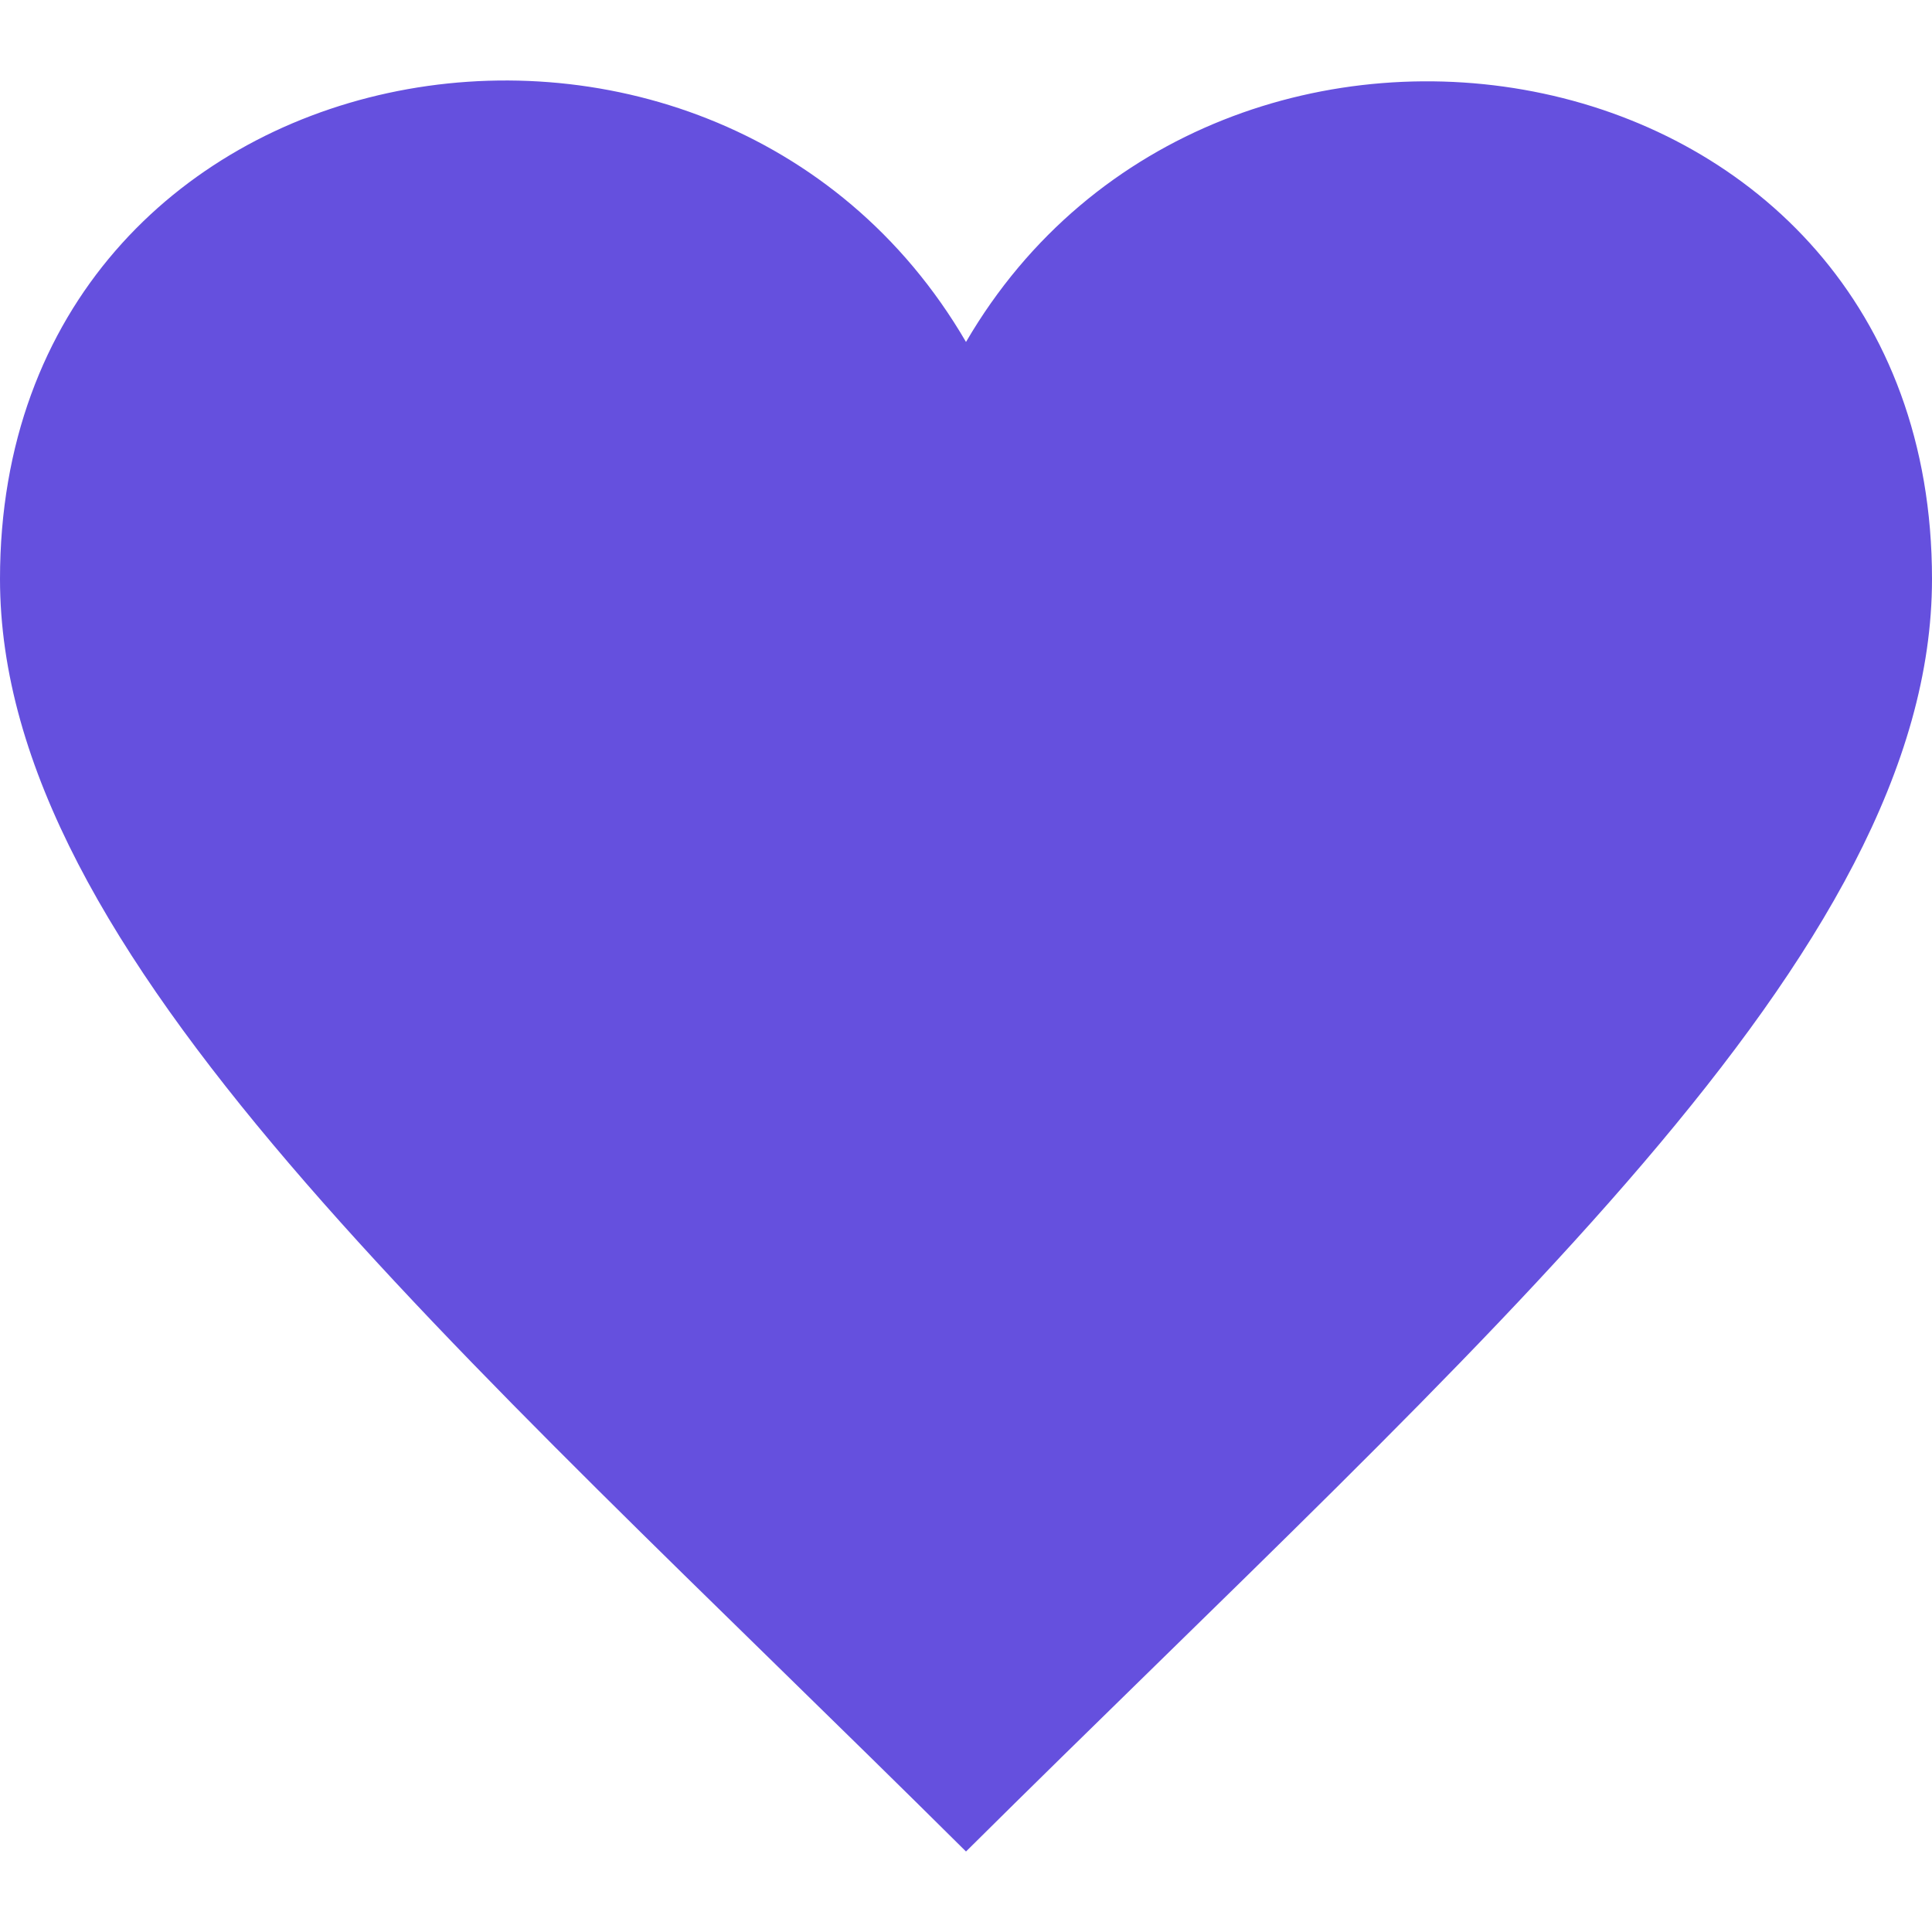
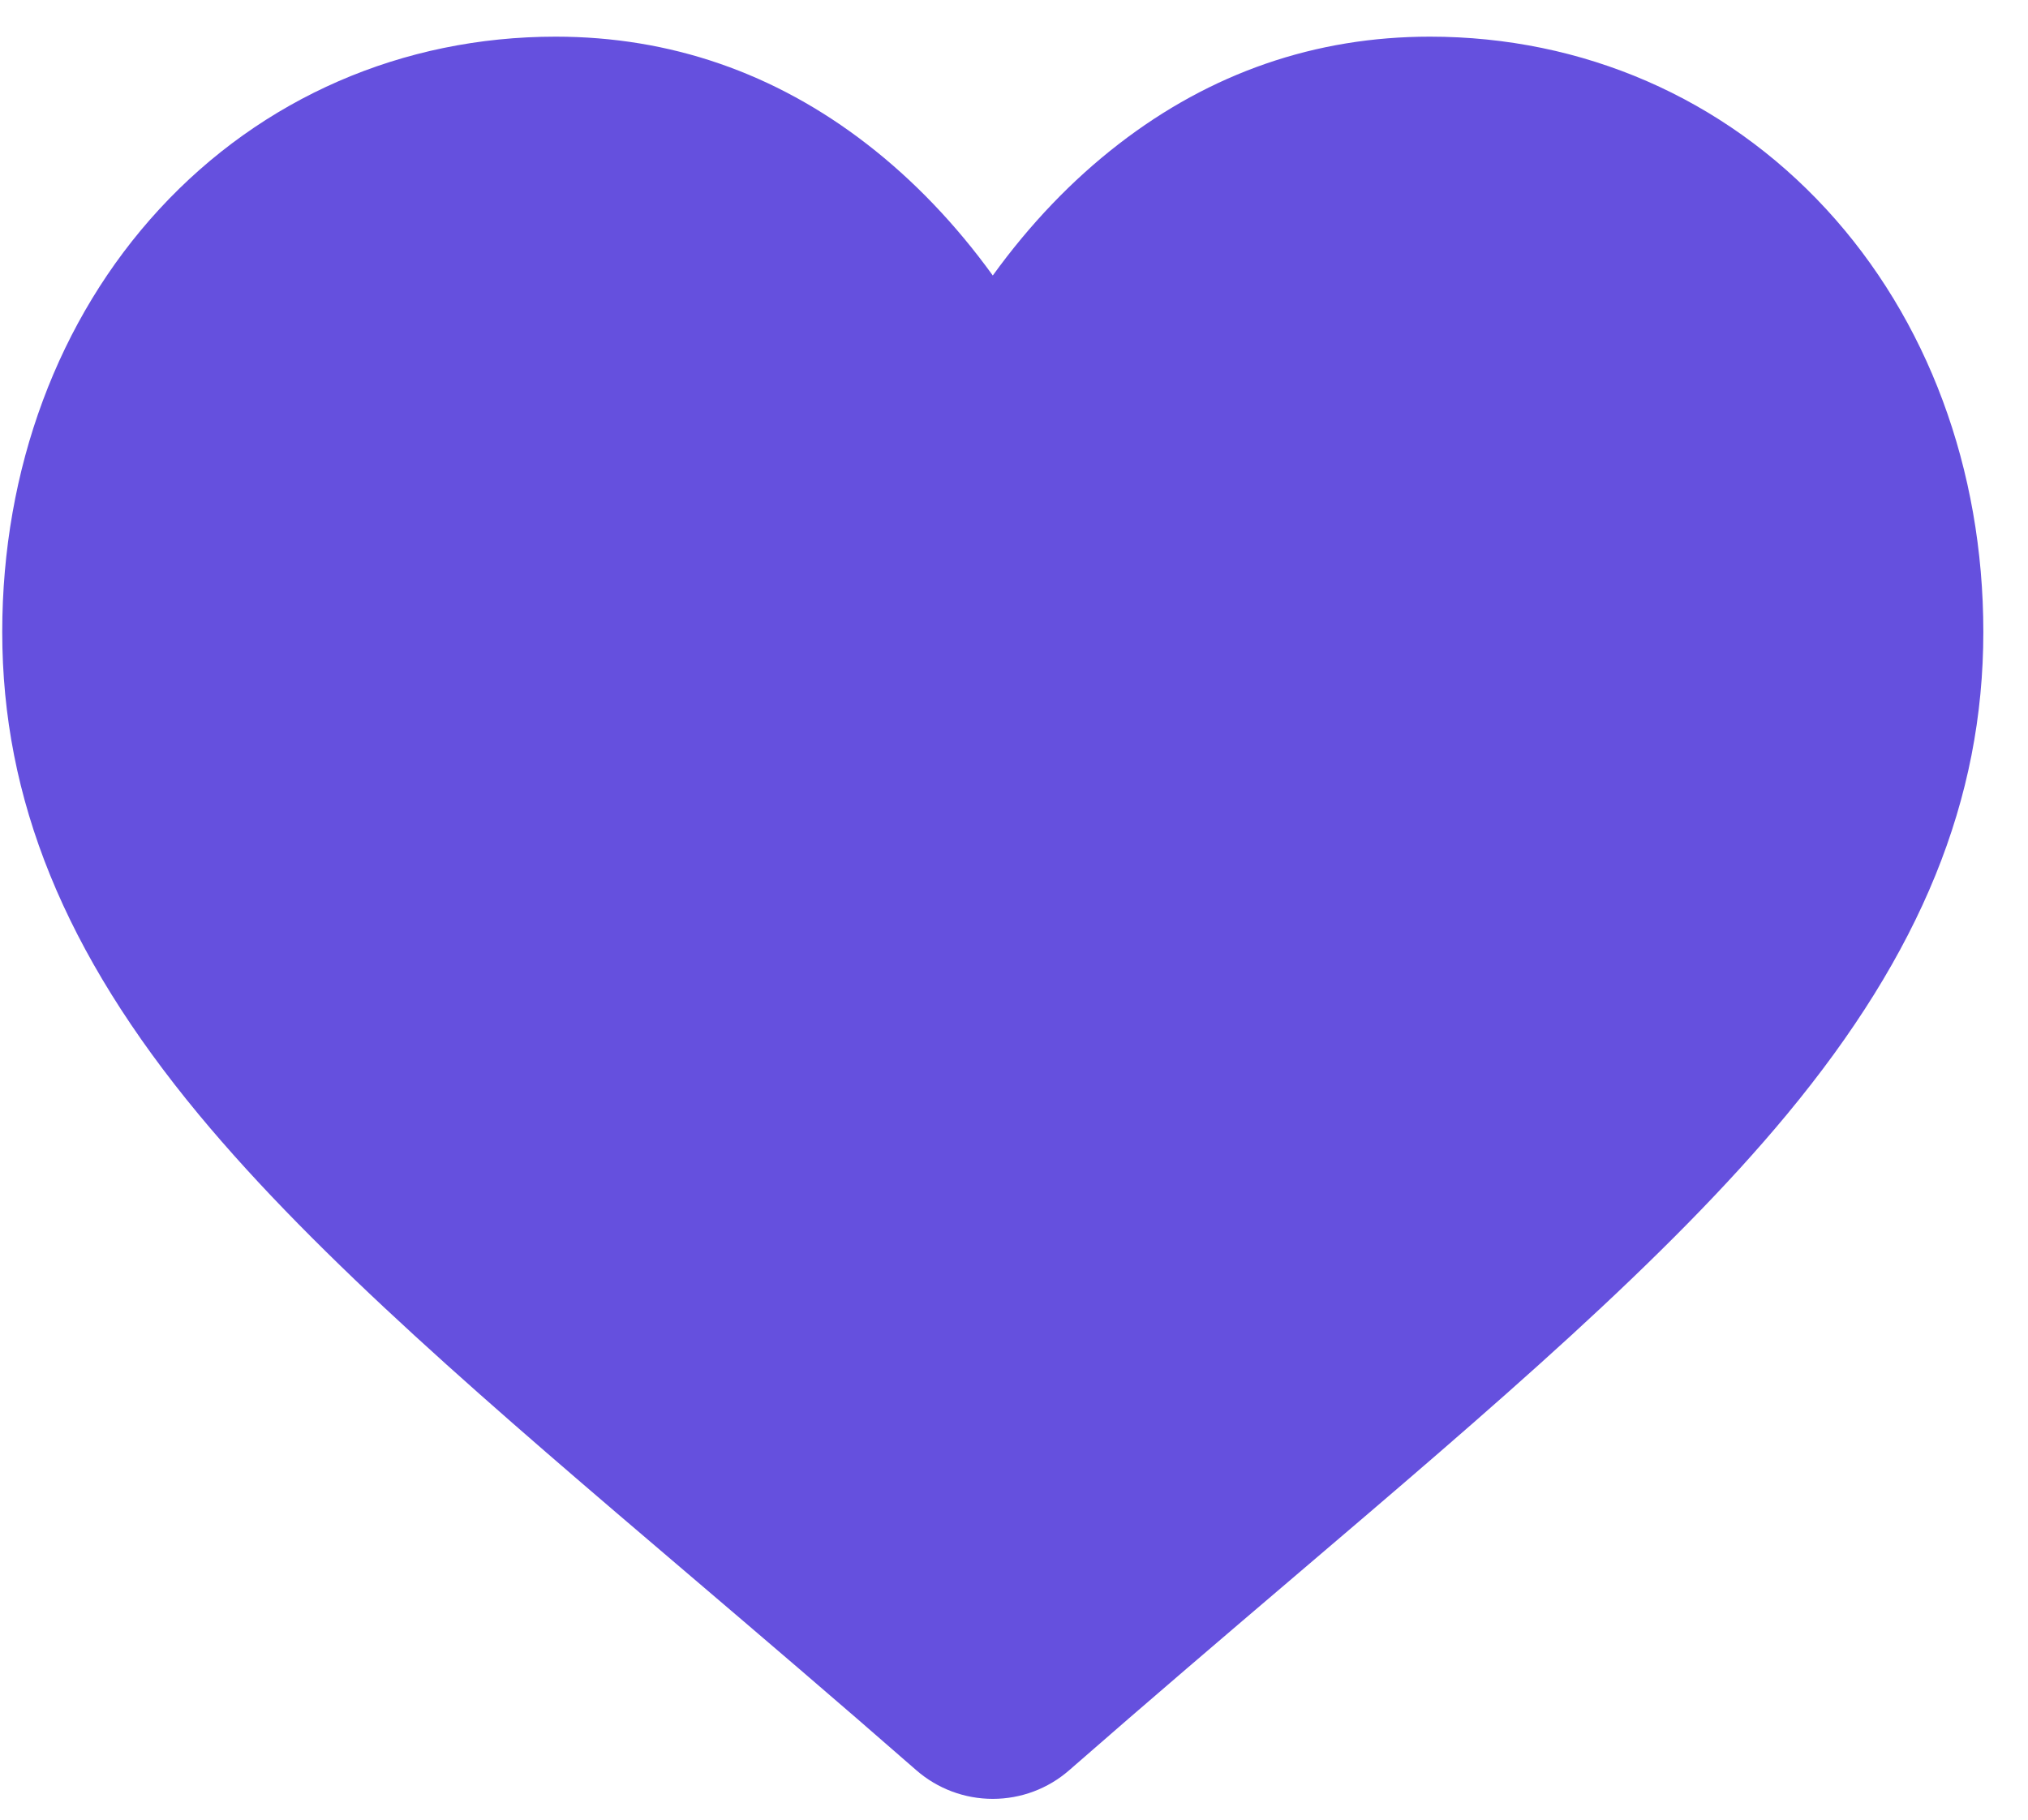
- <svg xmlns="http://www.w3.org/2000/svg" width="24" height="24" viewBox="0 0 24 24">
-   <path d="M12 4.248c-3.148-5.402-12-3.825-12 2.944 0 4.661 5.571 9.427 12 15.808 6.43-6.381 12-11.147 12-15.808 0-6.792-8.875-8.306-12-2.944z" fill="#6550DE" />
+ <svg xmlns="http://www.w3.org/2000/svg" width="39" height="35" viewBox="0 0 39 35" fill="none">
+   <path d="M35.119 4.022C33.147 1.883 30.441 0.705 27.498 0.705C25.299 0.705 23.285 1.4 21.512 2.772C20.617 3.464 19.807 4.31 19.092 5.299C18.378 4.311 17.567 3.464 16.672 2.772C14.899 1.4 12.885 0.705 10.686 0.705C7.744 0.705 5.037 1.883 3.065 4.022C1.117 6.136 0.043 9.024 0.043 12.155C0.043 15.377 1.244 18.326 3.822 21.437C6.128 24.219 9.442 27.044 13.281 30.315C14.591 31.432 16.077 32.698 17.619 34.047C18.027 34.404 18.55 34.6 19.092 34.6C19.634 34.6 20.157 34.404 20.564 34.047C22.107 32.698 23.593 31.431 24.904 30.314C28.742 27.044 32.057 24.219 34.363 21.436C36.941 18.326 38.141 15.377 38.141 12.154C38.141 9.024 37.068 6.136 35.119 4.022Z" fill="#6550DE" />
</svg>
